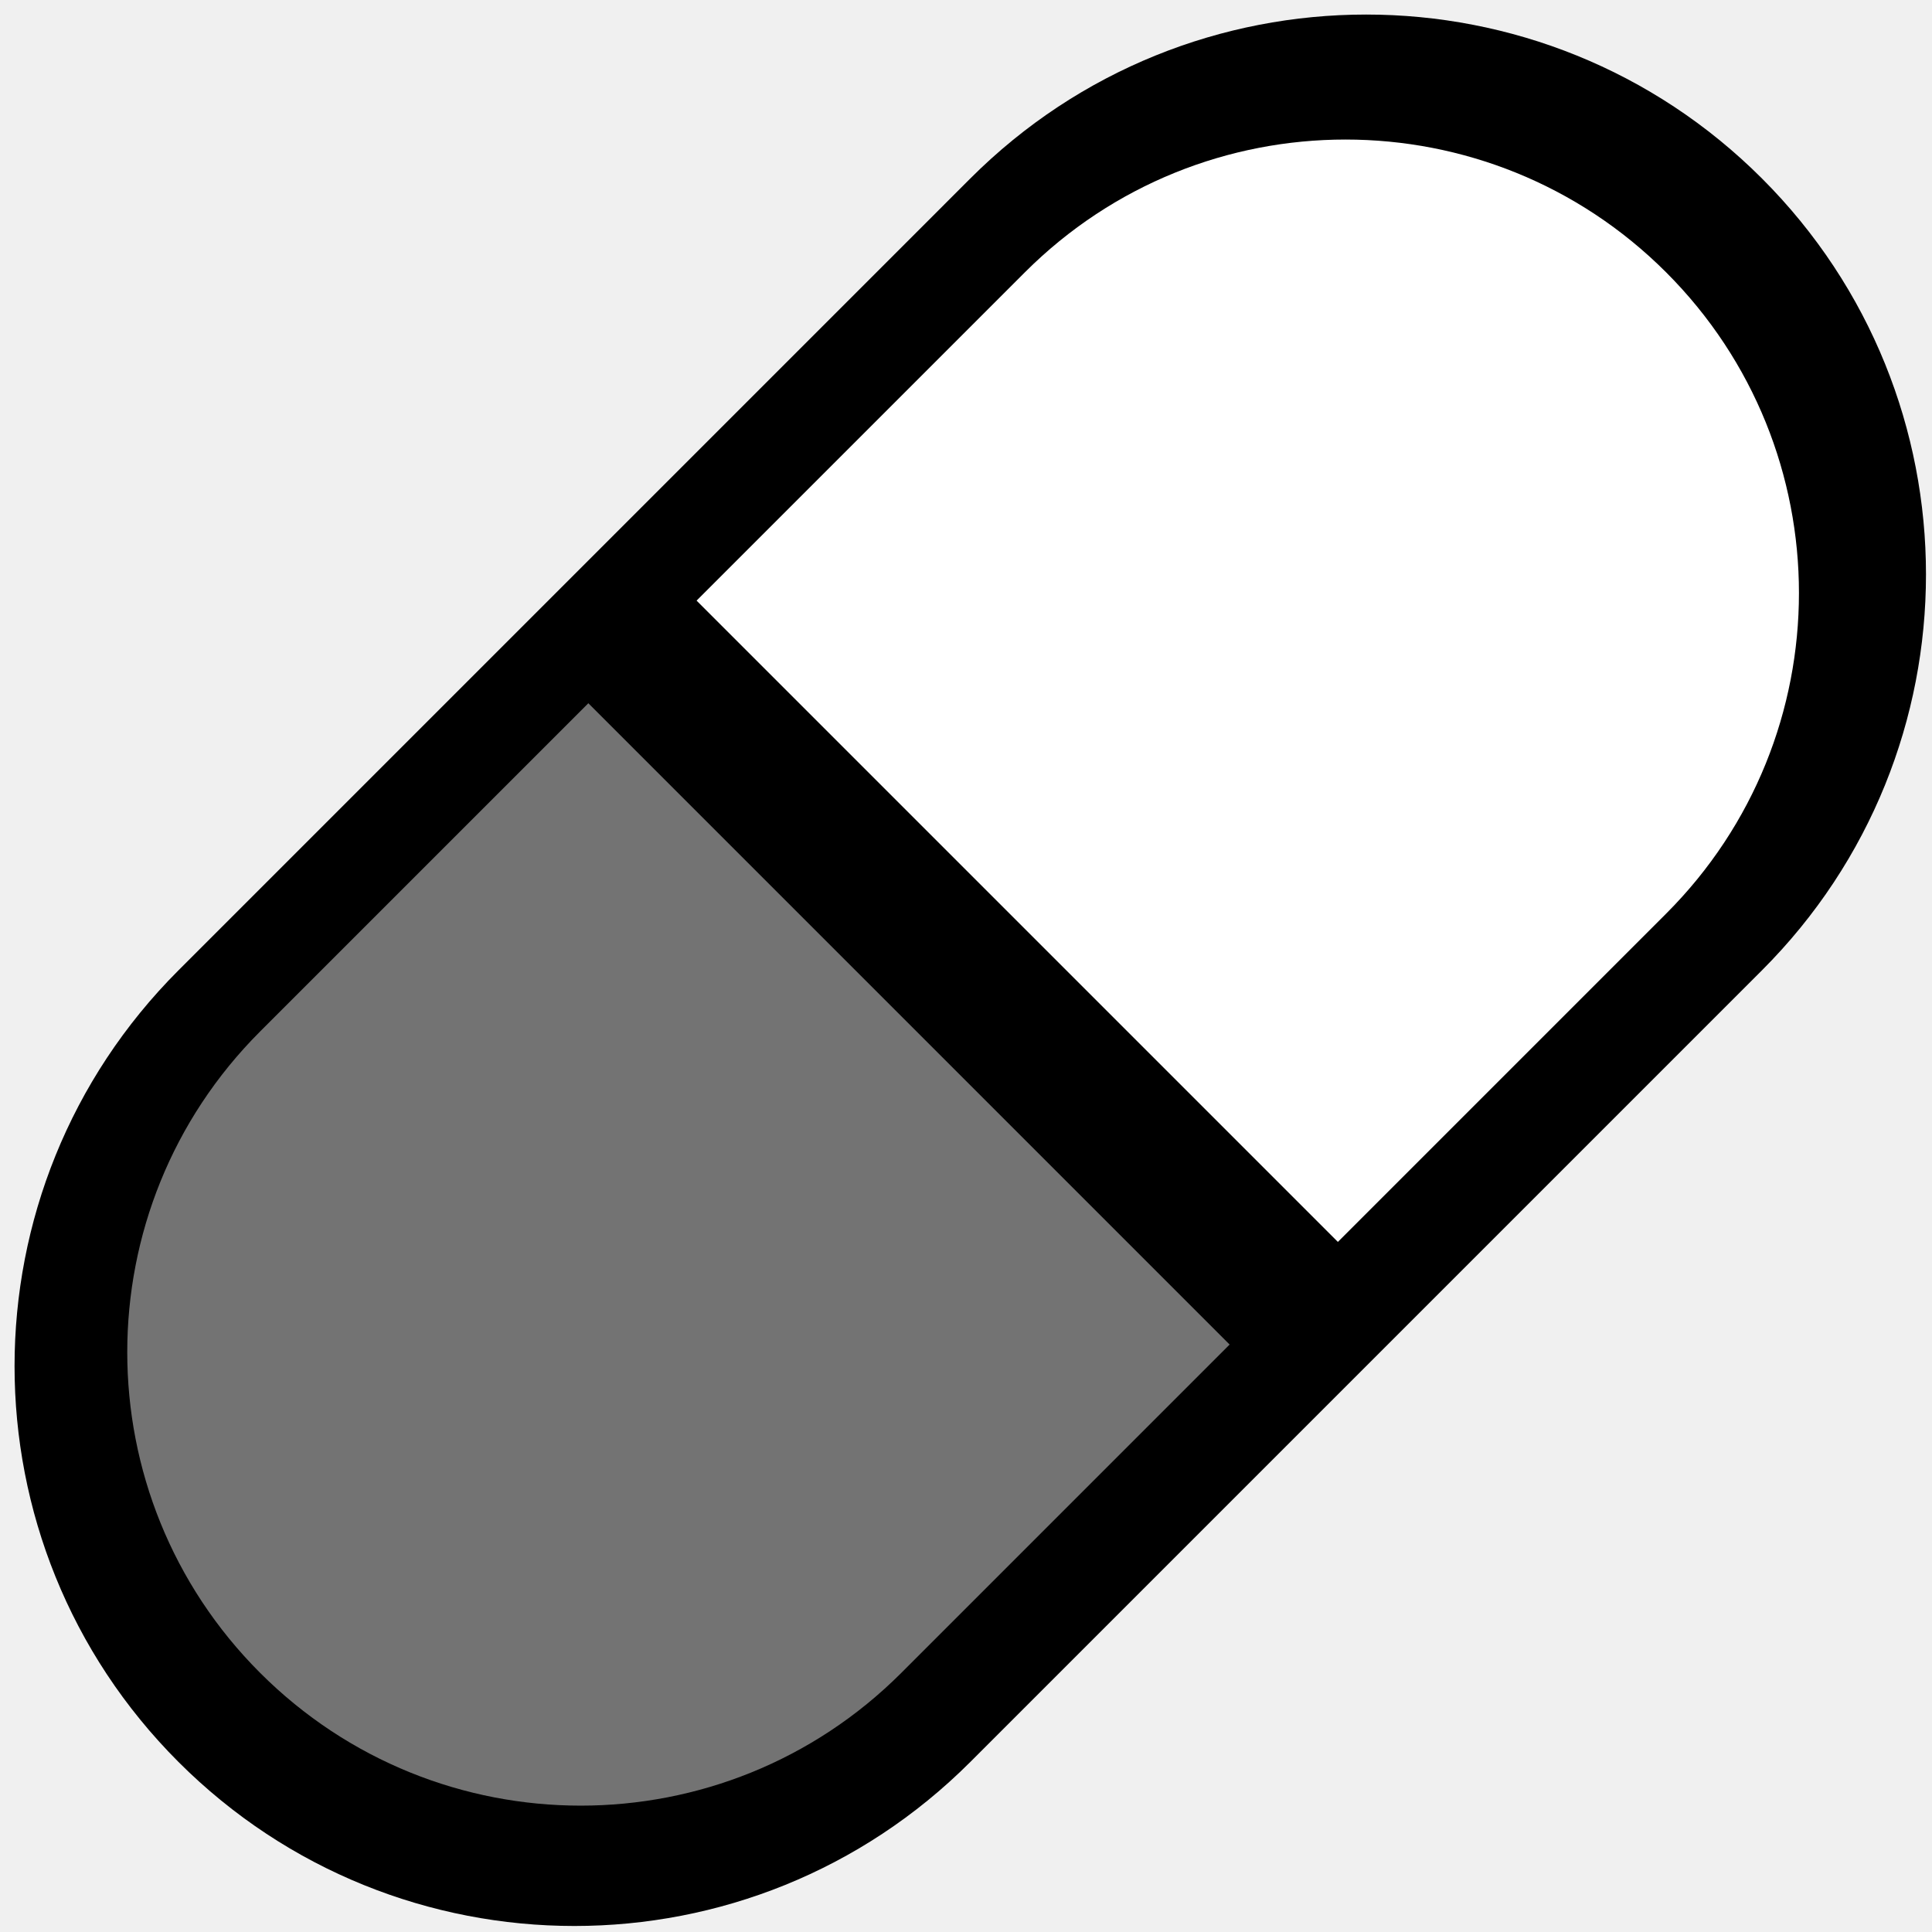
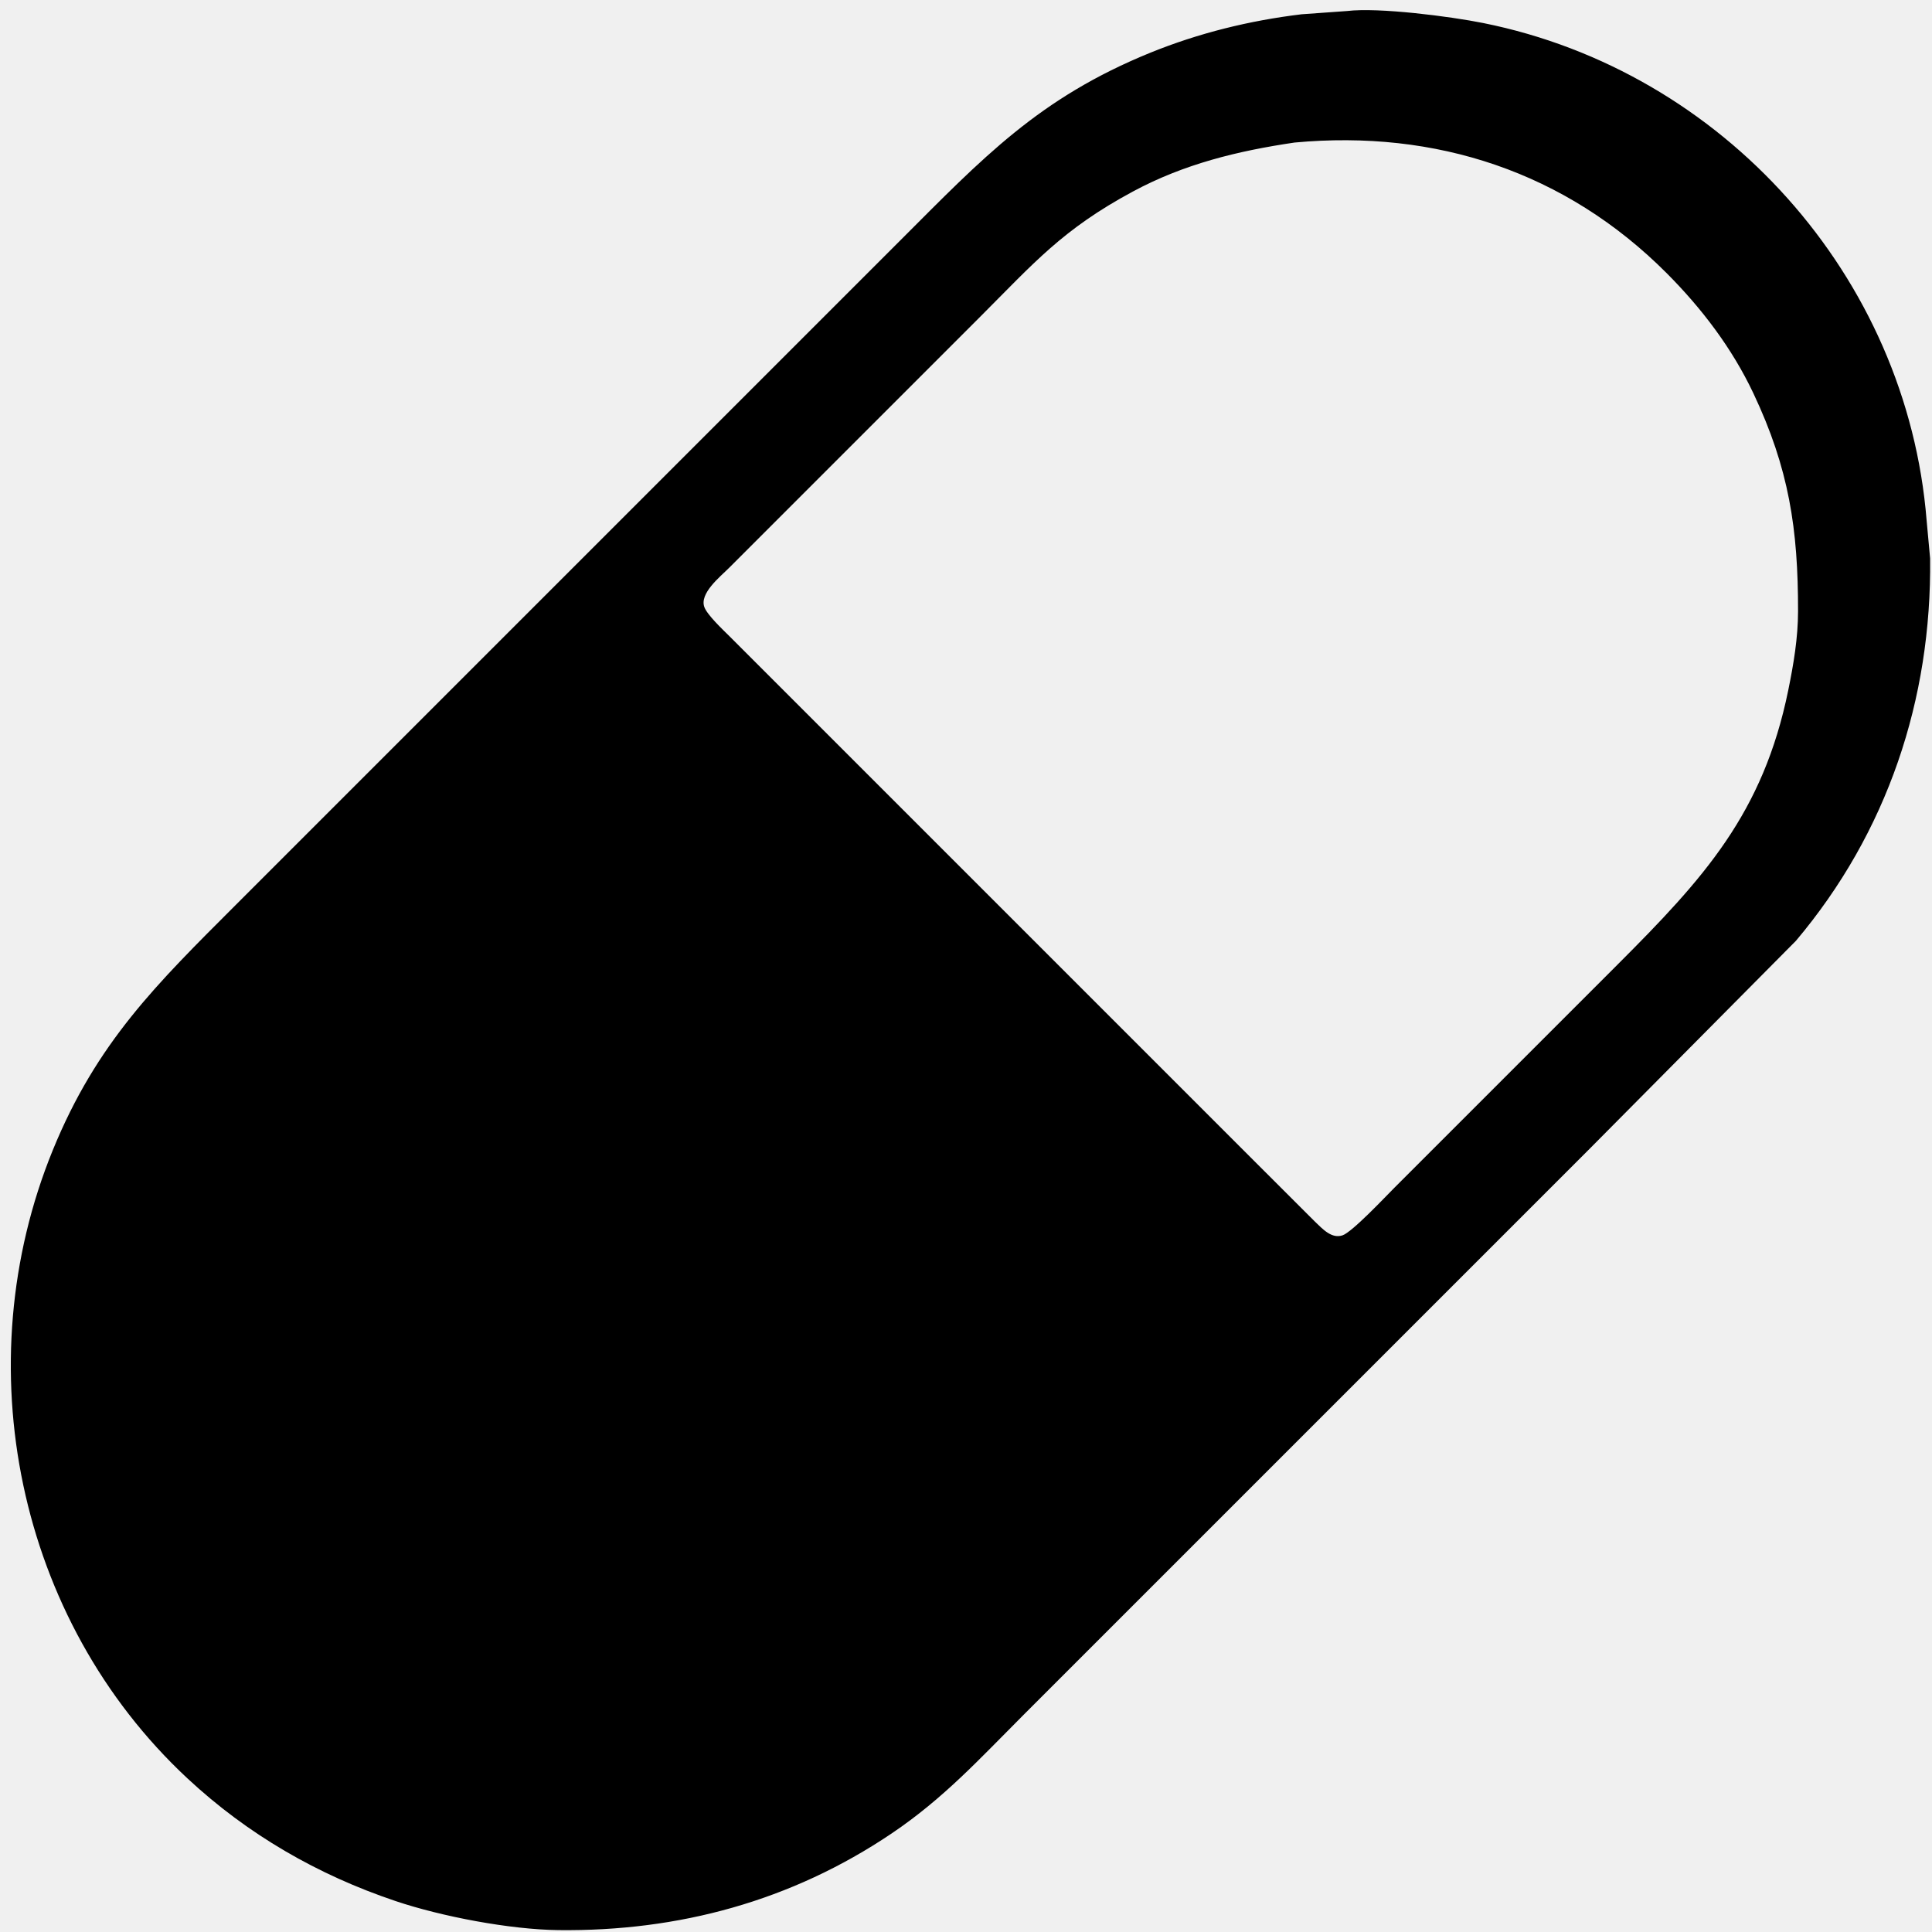
- <svg xmlns="http://www.w3.org/2000/svg" width="80" height="80" viewBox="0 0 80 80" fill="none">
-   <g clip-path="url(#clip0_38_200)">
-     <rect x="-9" y="56.569" width="92.728" height="46.364" rx="23.182" transform="rotate(-45 -9 56.5685)" fill="black" />
-     <path d="M10.769 69.268C3.436 61.935 3.436 50.046 10.769 42.713L24.362 29.12L50.916 55.675L37.324 69.268C29.991 76.601 18.102 76.601 10.769 69.268Z" fill="#737373" />
-     <path d="M68.991 11.277C76.324 18.61 76.324 30.499 68.991 37.832L55.399 51.425L28.844 24.87L42.437 11.277C49.769 3.945 61.658 3.945 68.991 11.277Z" fill="white" />
-   </g>
-   <defs>
-     <clipPath id="clip0_38_200">
-       <rect width="80" height="80" fill="white" />
-     </clipPath>
-   </defs>
+ <svg xmlns="http://www.w3.org/2000/svg" width="180.6mm" height="180.6mm" viewBox="0 0 512 512">
+   <path id="Selection" fill="#000000" stroke="black" stroke-width="1" d="M 357.00,3.42            C 365.36,2.41 384.37,4.86 393.00,6.60              456.33,19.34 504.93,73.55 510.08,138.00              510.08,138.00 511.00,148.00 511.00,148.00              511.43,185.24 499.71,220.37 475.56,249.00              475.56,249.00 421.00,304.00 421.00,304.00              421.00,304.00 316.00,409.00 316.00,409.00              316.00,409.00 271.00,454.00 271.00,454.00              259.33,465.67 249.84,476.15 236.00,485.48              209.53,503.32 179.75,511.37 148.00,511.00              135.20,510.85 117.16,507.42 105.00,503.33              84.42,496.41 65.93,485.75 50.00,470.91              4.94,428.93 -8.67,361.63 14.45,305.00              26.08,276.51 41.82,261.18 63.00,240.00              63.00,240.00 105.00,198.00 105.00,198.00              105.00,198.00 206.00,97.00 206.00,97.00              206.00,97.00 239.00,64.00 239.00,64.00              260.83,42.17 275.60,26.42 305.00,14.45              317.81,9.24 331.28,5.93 345.00,4.28              345.00,4.28 357.00,3.42 357.00,3.42 Z            M 343.00,37.28            C 327.87,39.51 313.59,42.99 300.00,50.31              281.20,60.43 273.70,69.30 259.00,84.00              259.00,84.00 220.00,123.00 220.00,123.00              220.00,123.00 193.00,150.00 193.00,150.00              190.47,152.54 184.78,156.98 186.17,161.00              186.94,163.24 191.22,167.22 193.00,169.00              193.00,169.00 208.00,184.00 208.00,184.00              208.00,184.00 261.00,237.00 261.00,237.00              261.00,237.00 331.00,307.00 331.00,307.00              331.00,307.00 348.00,323.98 348.00,323.98              350.14,326.03 352.72,328.97 356.00,327.83              358.69,326.90 367.46,317.54 370.00,315.00              370.00,315.00 403.00,282.00 403.00,282.00              403.00,282.00 429.00,256.00 429.00,256.00              451.92,233.08 467.69,215.84 474.40,183.00              475.82,176.04 476.99,169.11 477.00,162.00              477.03,140.12 474.60,124.07 465.11,104.00              459.44,92.00 451.33,81.35 442.00,72.00              415.15,45.11 380.63,33.78 343.00,37.28 Z" />
</svg>
